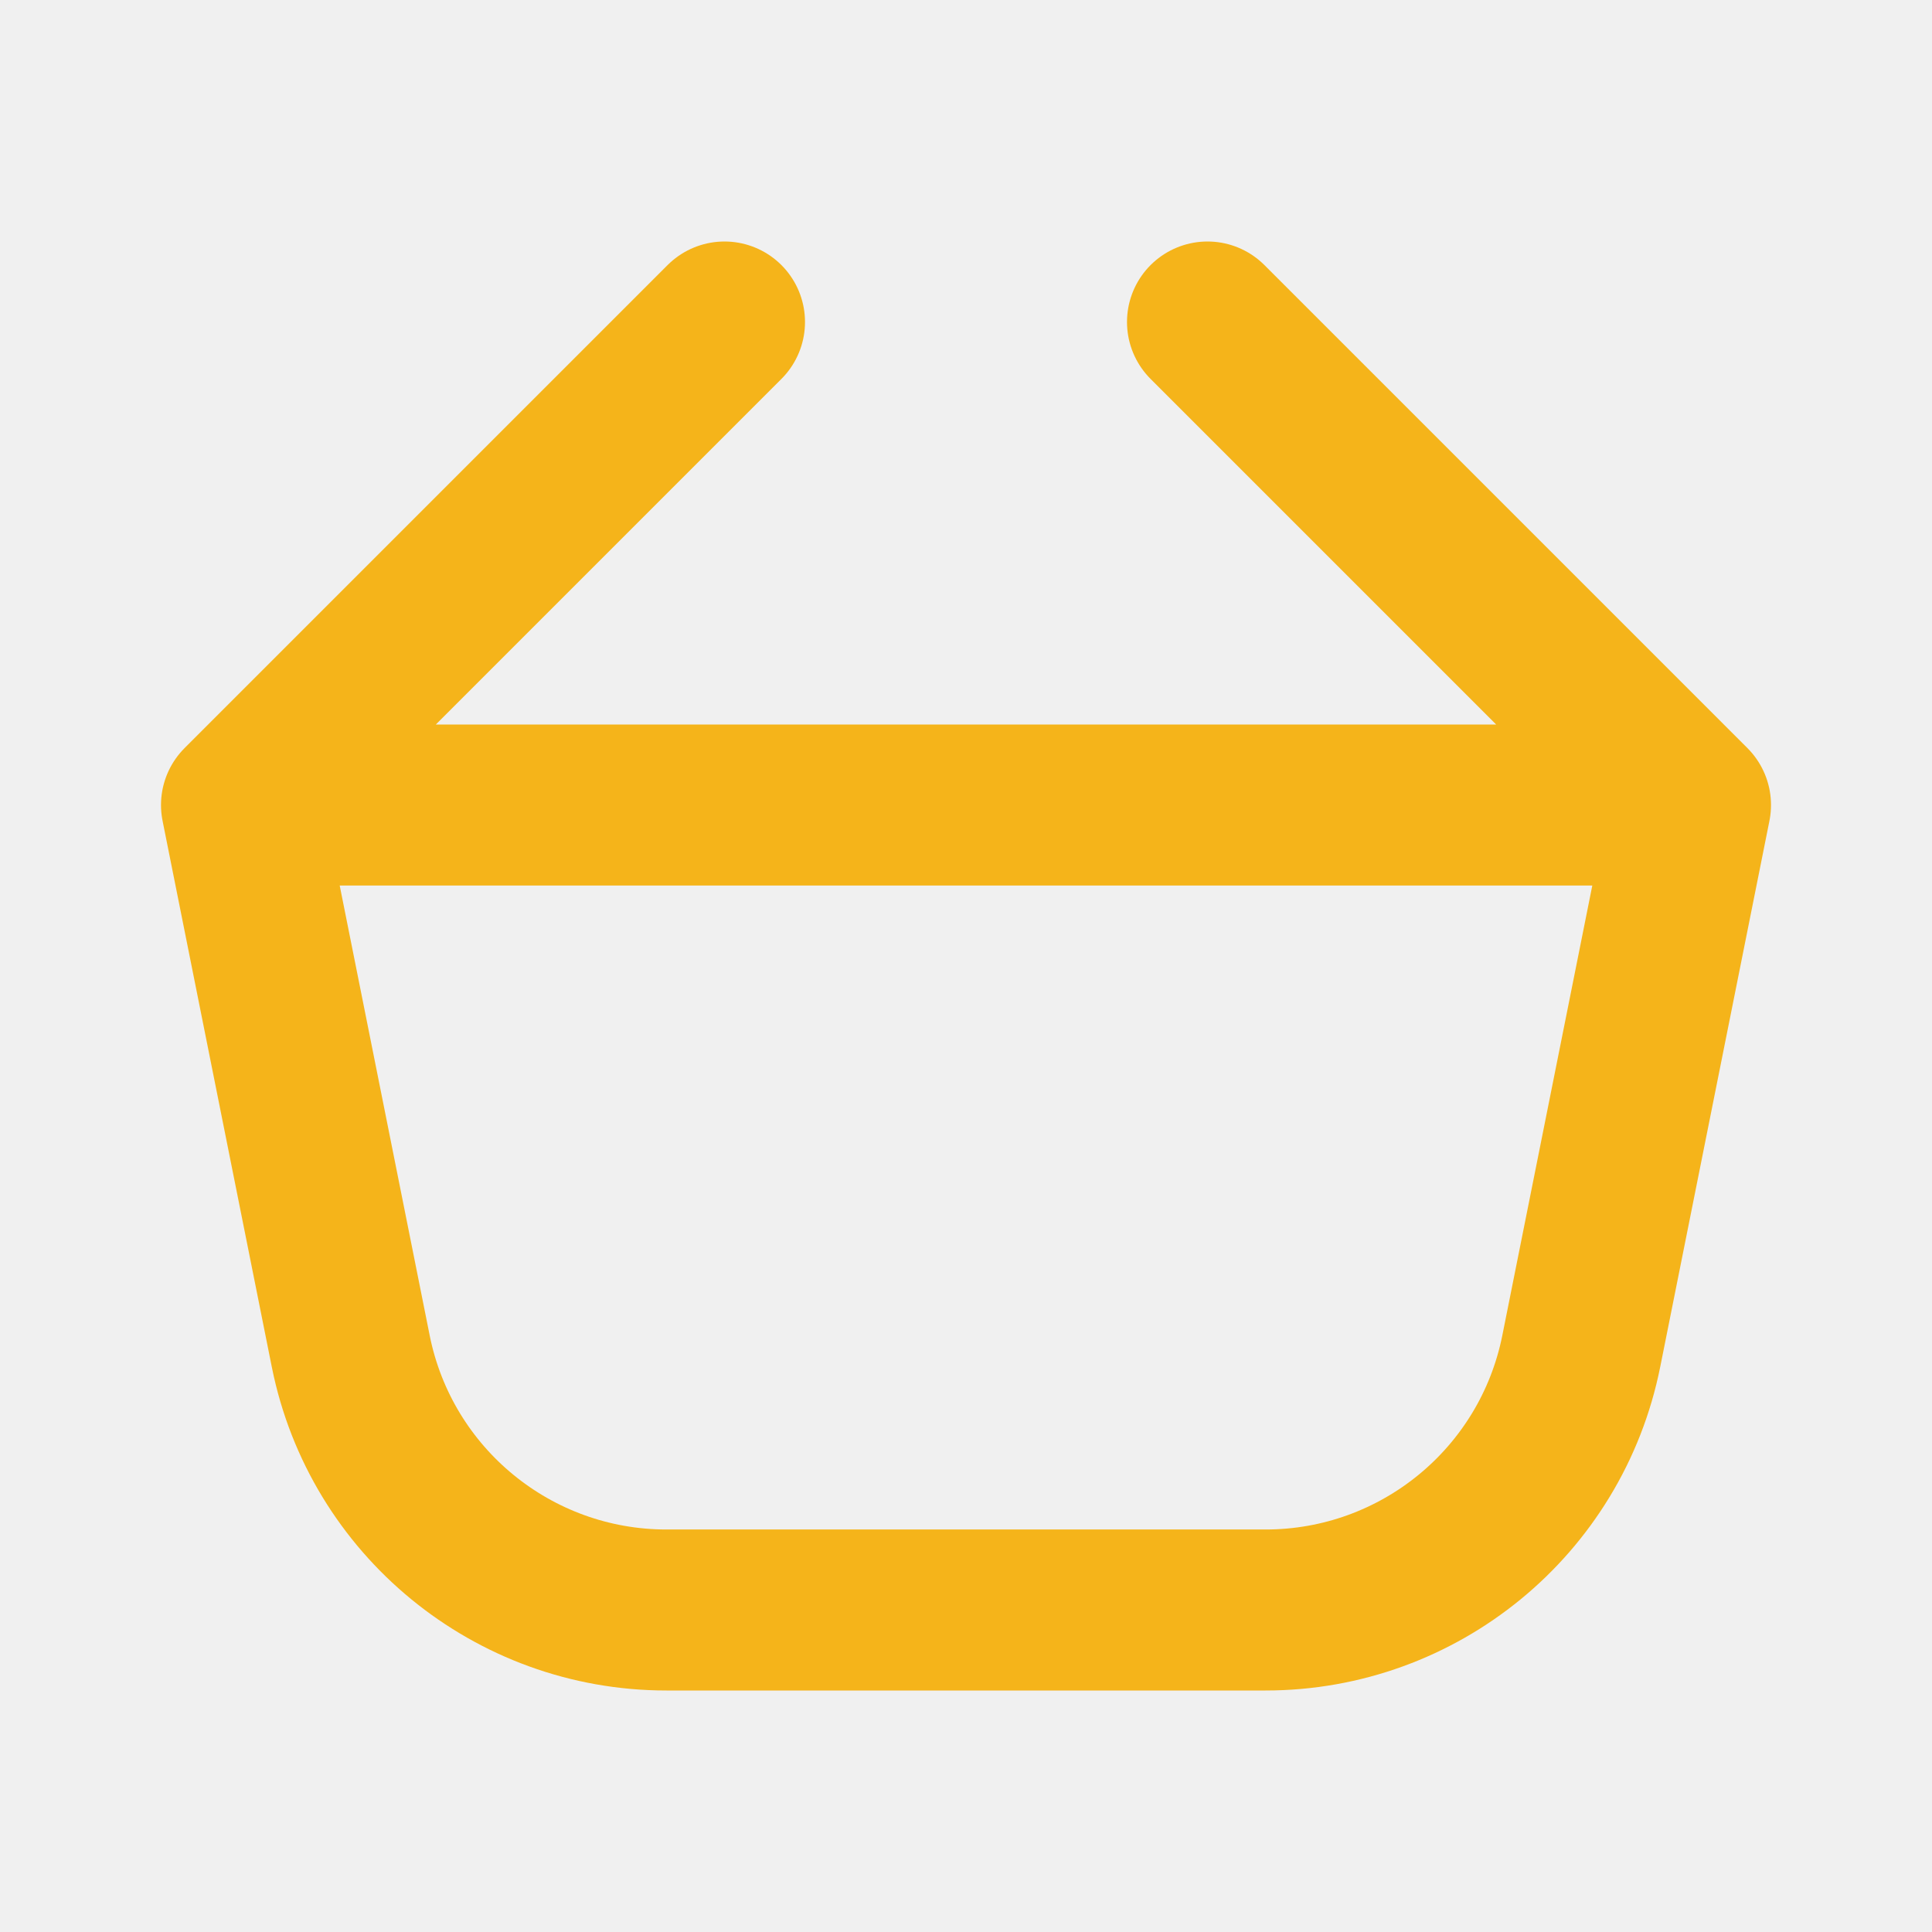
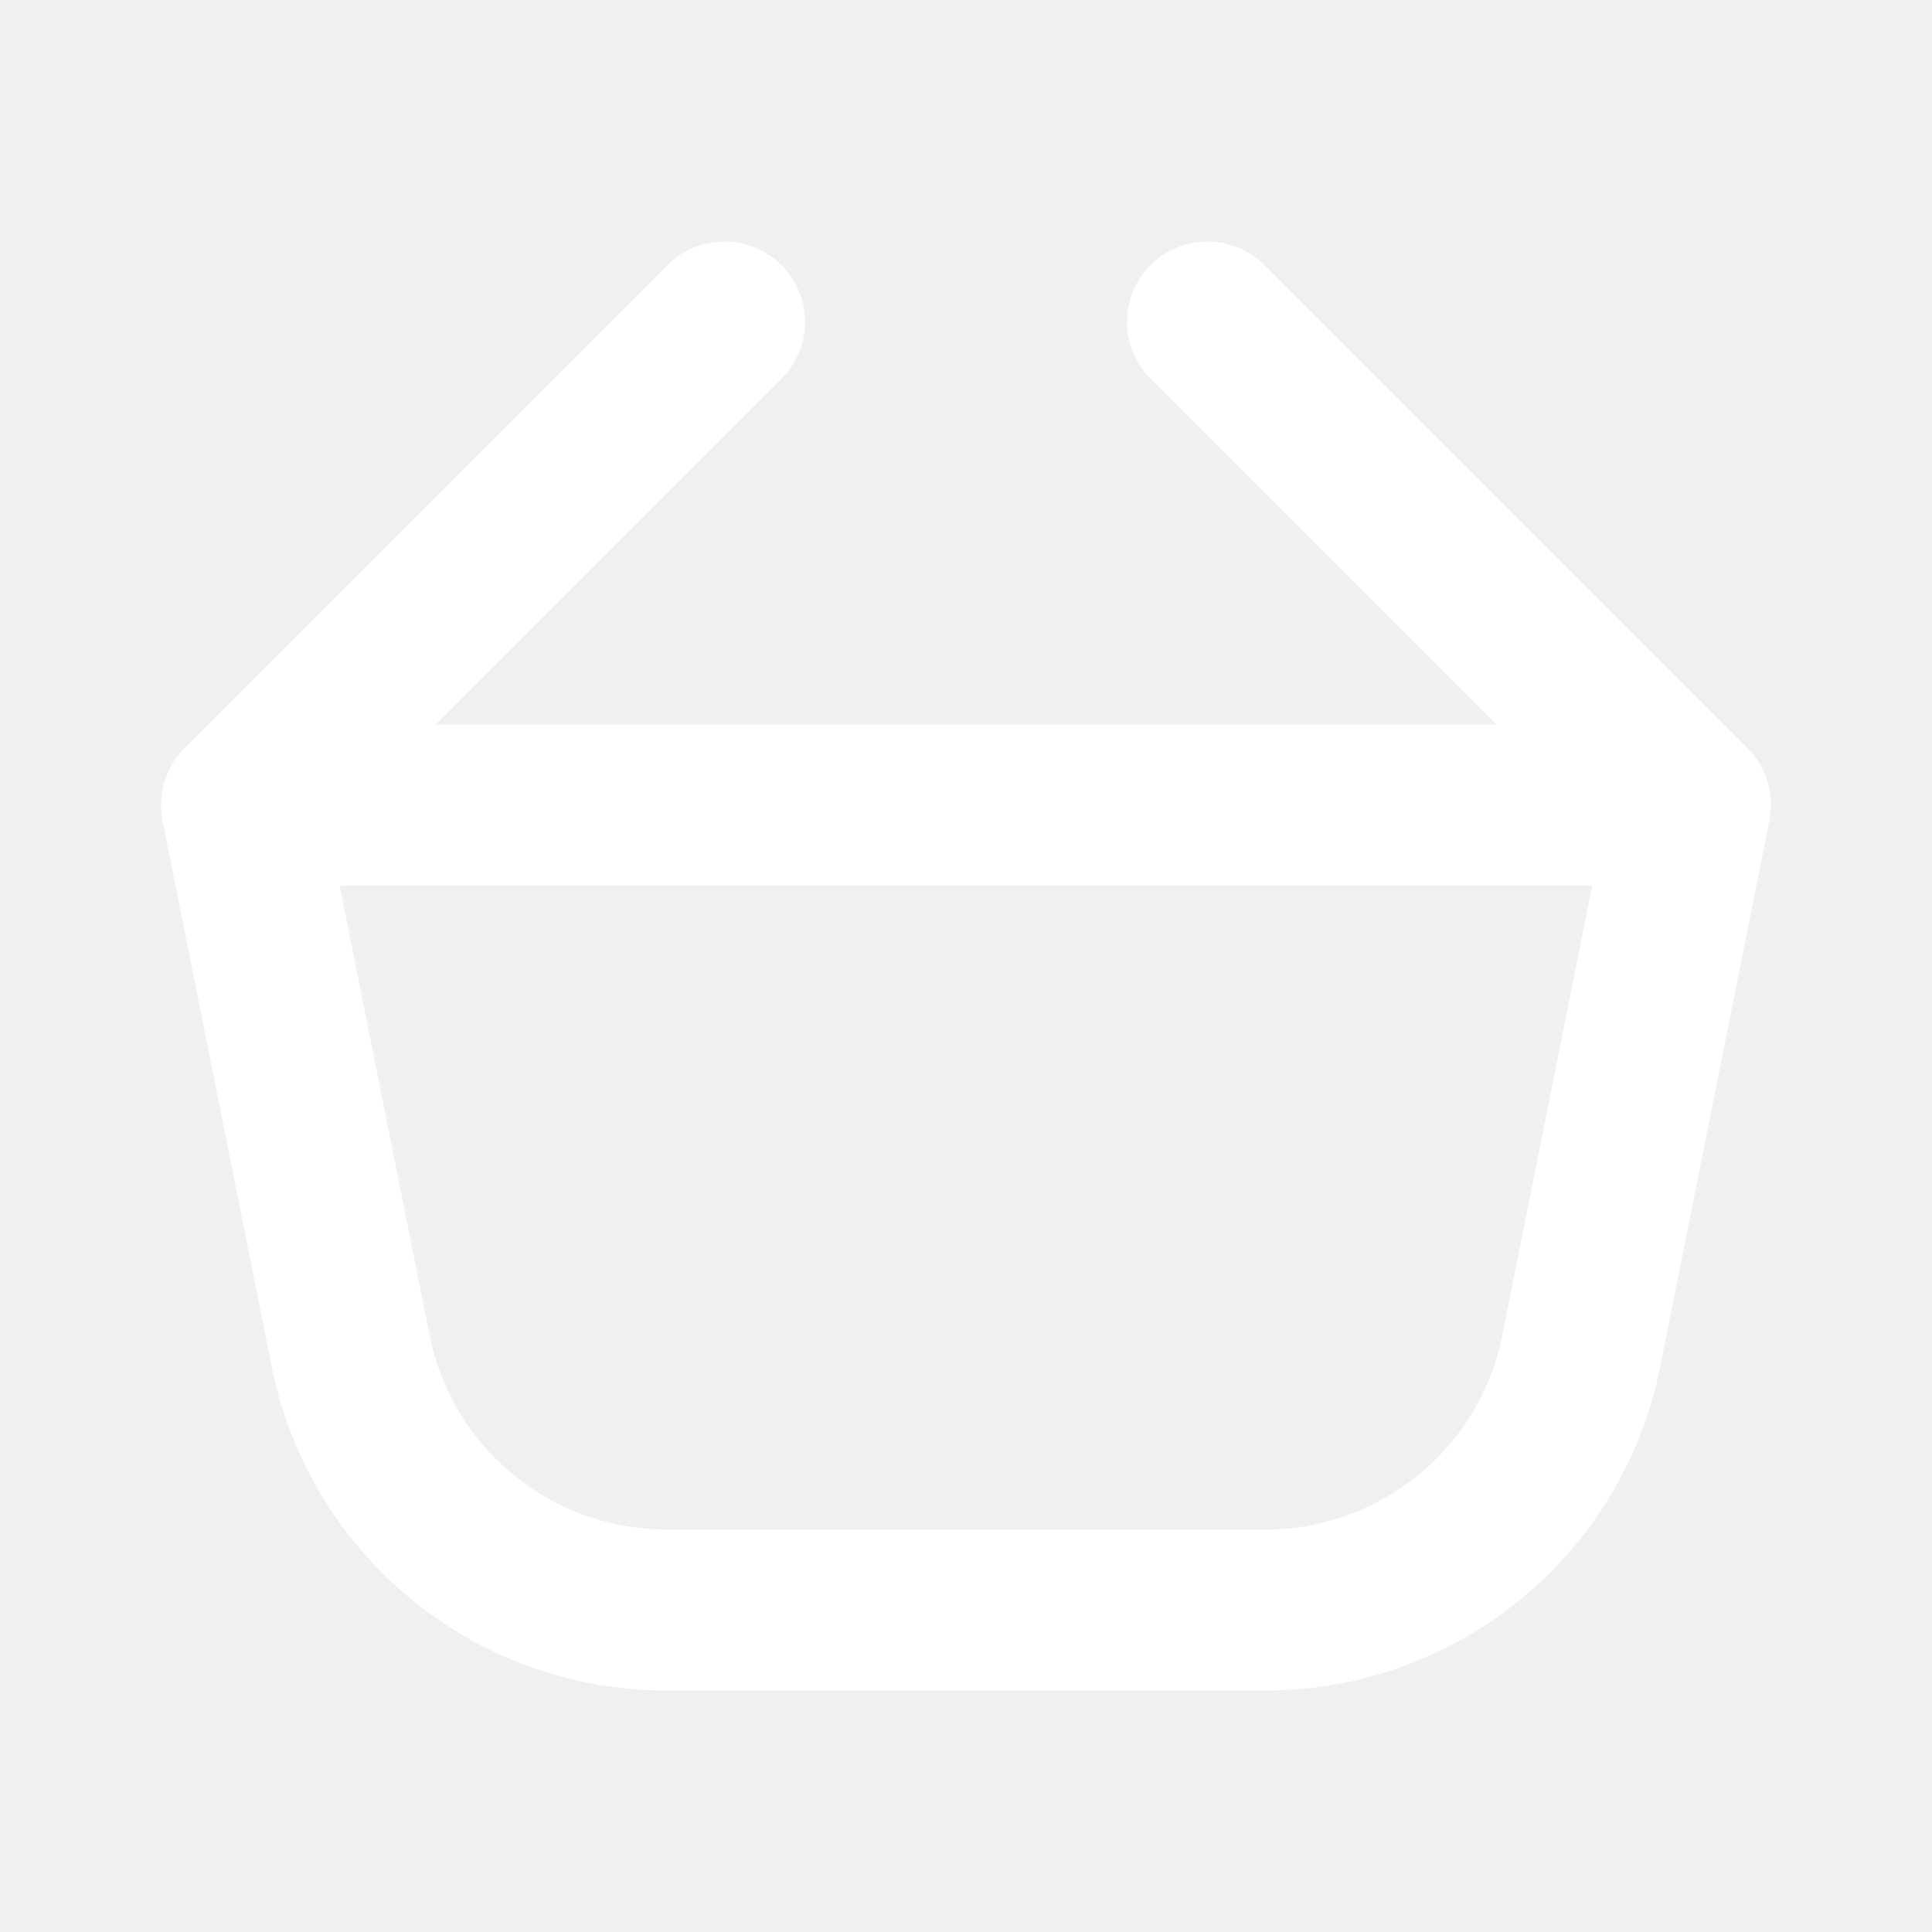
<svg xmlns="http://www.w3.org/2000/svg" width="24" height="24" viewBox="0 0 24 24" fill="none">
-   <path d="M21 10L15 4M21 10H3M21 10L19.643 16.785C19.269 18.654 17.628 20 15.721 20H8.279C6.372 20 4.731 18.654 4.357 16.785L3 10M3 10L9 4" stroke="#F5B41A" stroke-width="2" stroke-linecap="round" stroke-linejoin="round" />
+   <path d="M21 10L15 4M21 10H3M21 10L19.643 16.785C19.269 18.654 17.628 20 15.721 20H8.279C6.372 20 4.731 18.654 4.357 16.785L3 10M3 10L9 4" stroke="#FFFFFF" stroke-width="2" stroke-linecap="round" stroke-linejoin="round" />
</svg>
